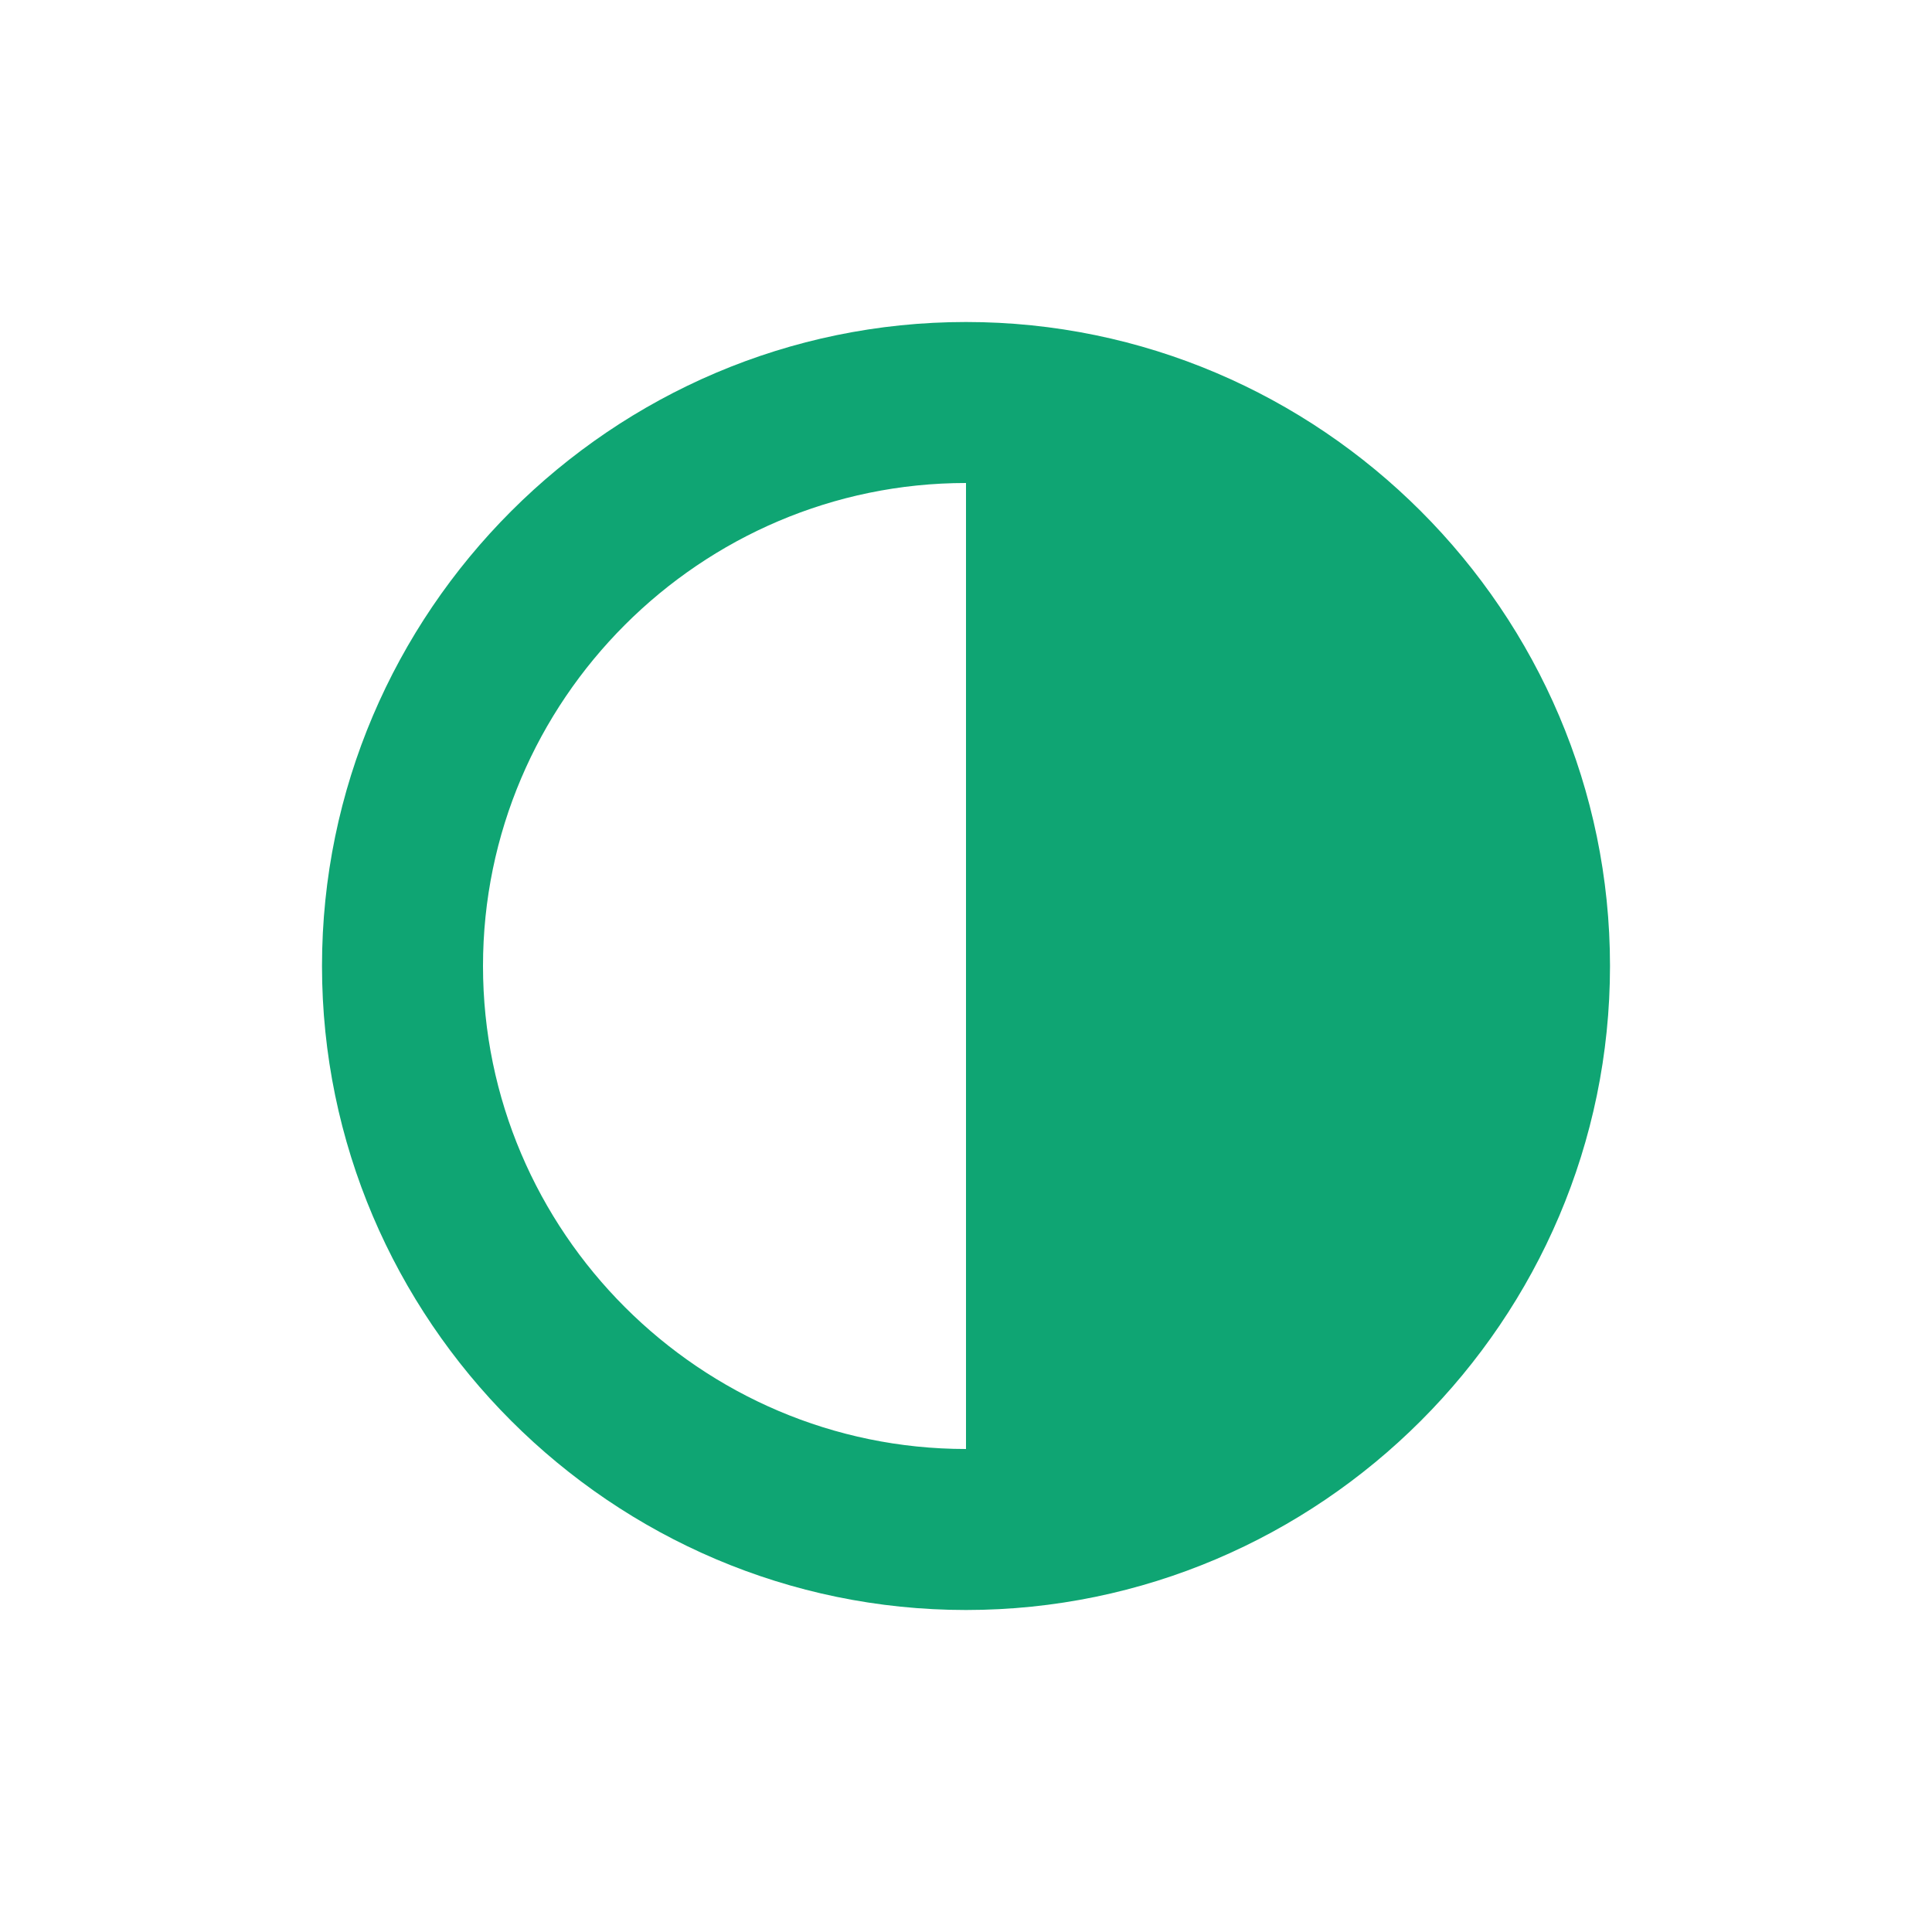
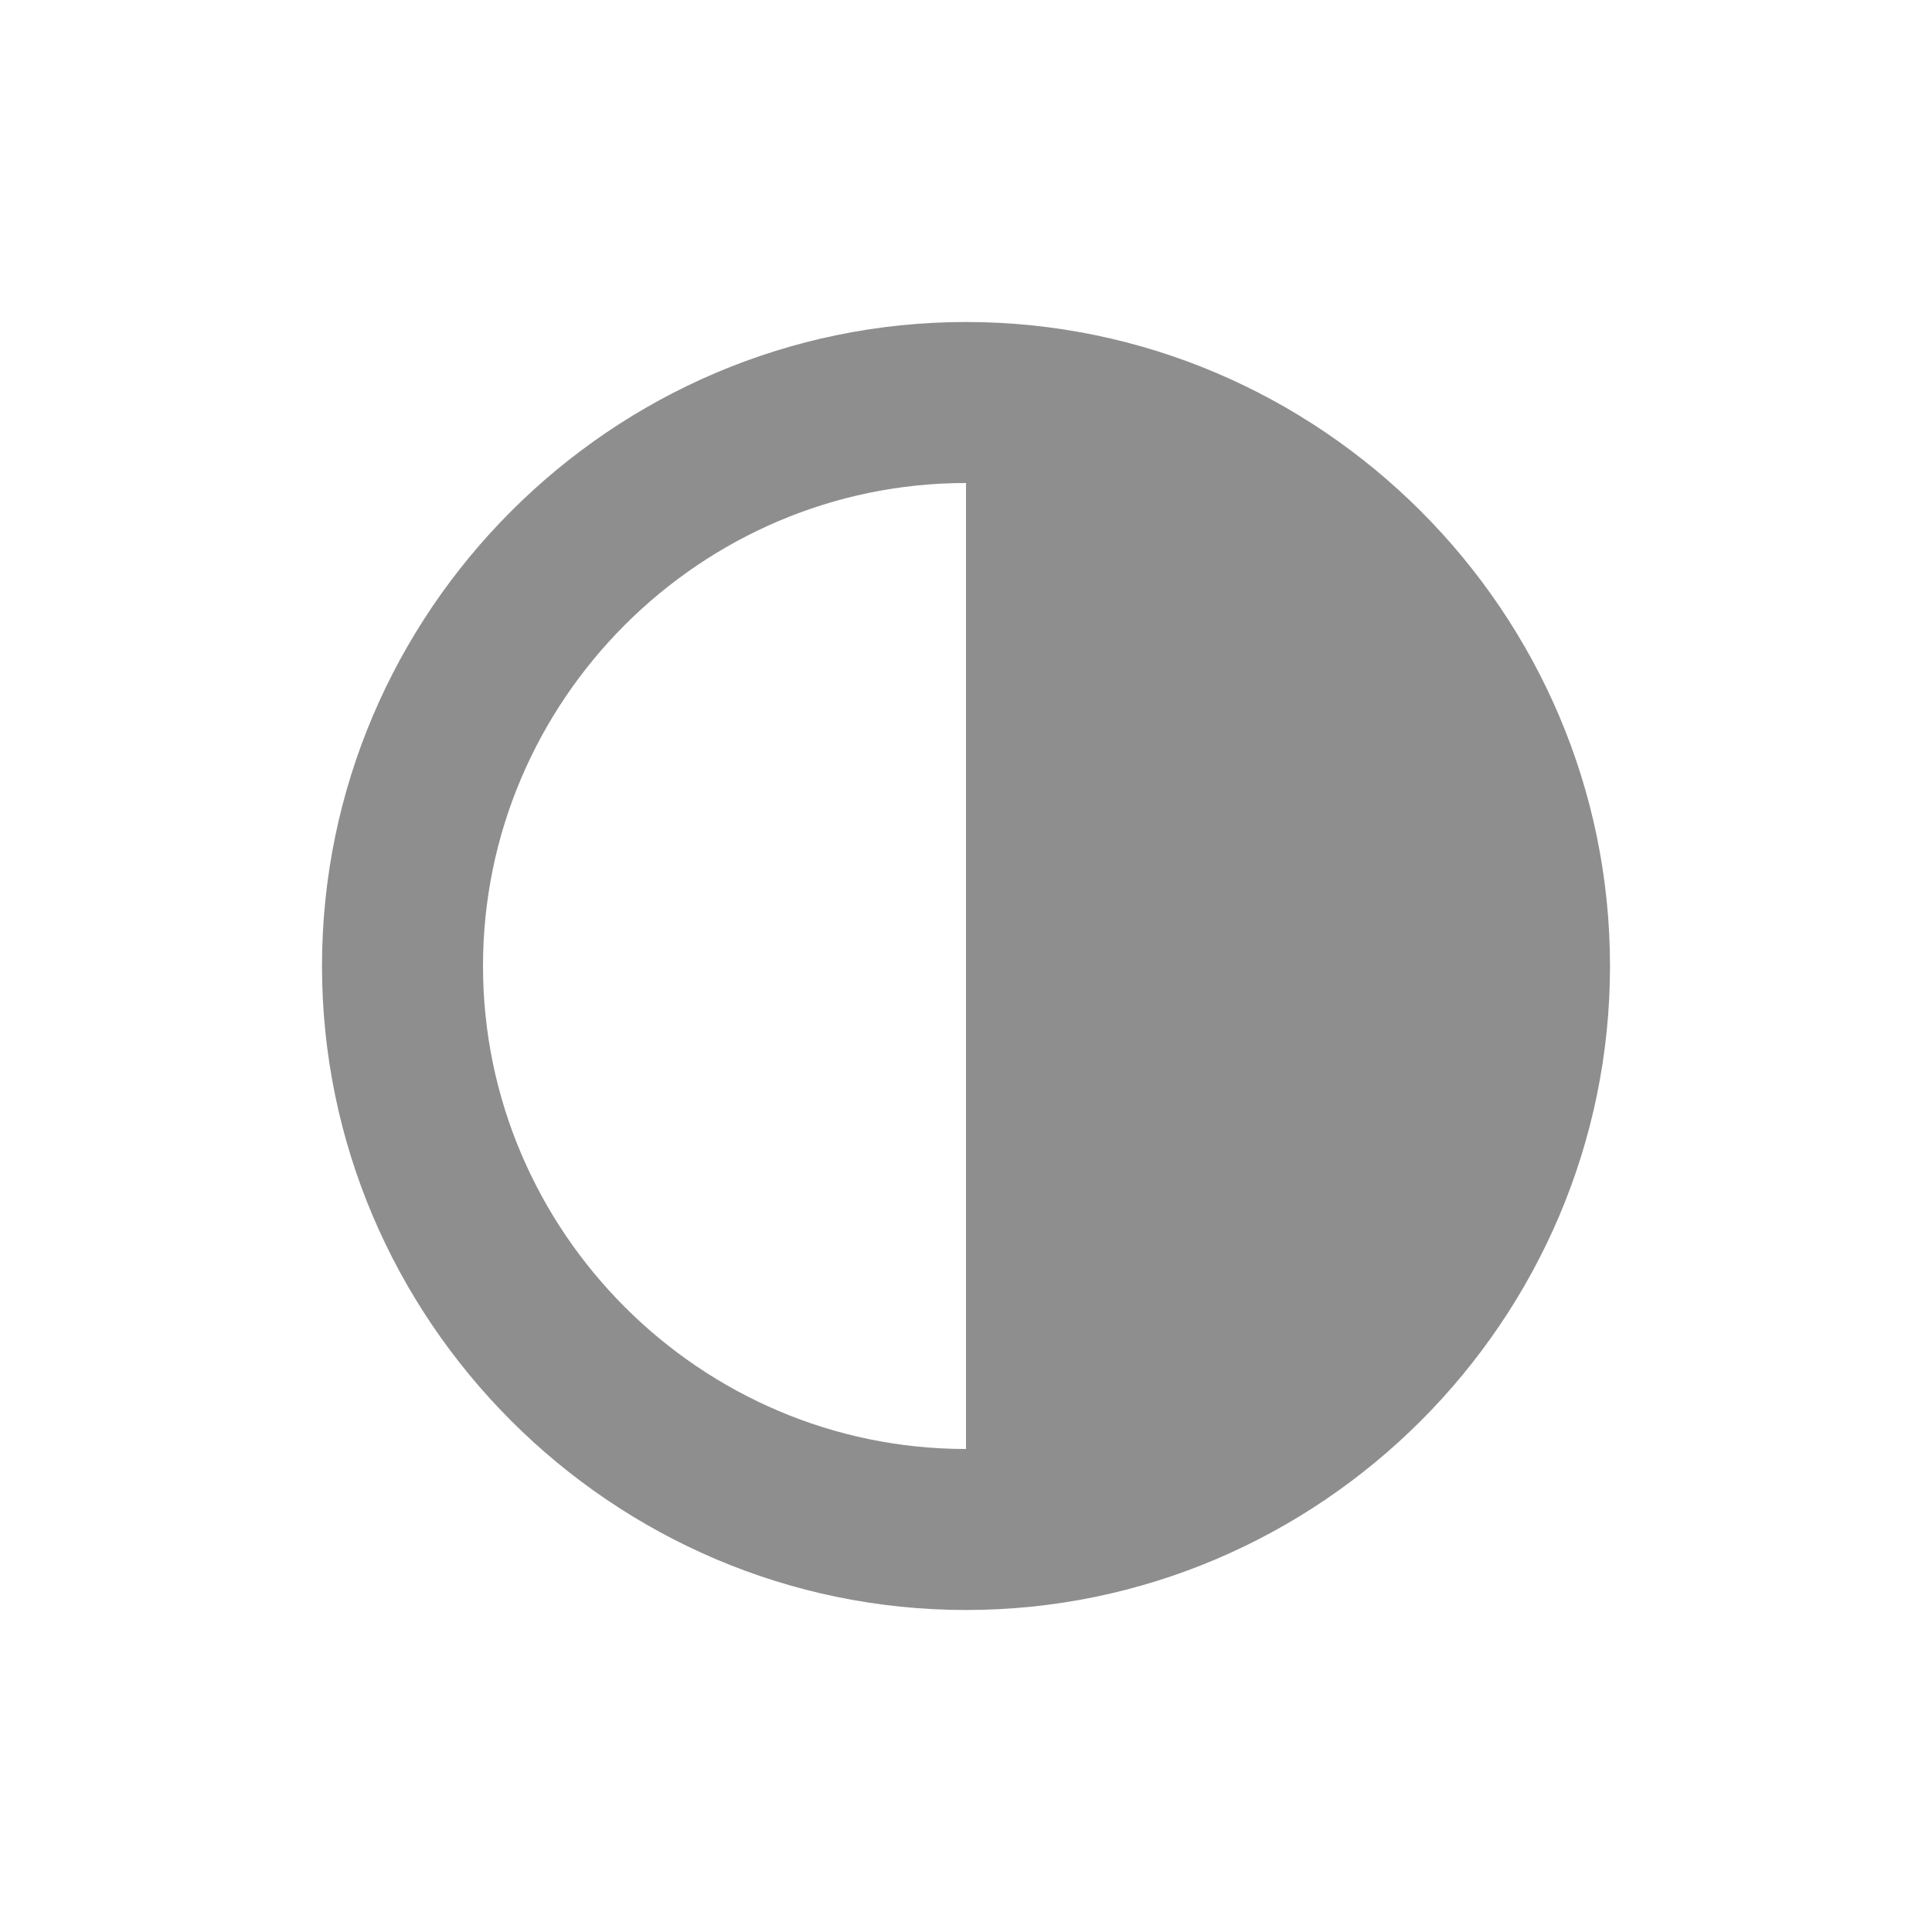
- <svg xmlns="http://www.w3.org/2000/svg" width="24" height="24" fill="none" viewBox="0 0 24 24">
-   <path fill-rule="evenodd" clip-rule="evenodd" d="M12 4c-4.4 0-8 3.6-8 8s3.6 8 8 8 8-3.6 8-8-3.6-8-8-8zm-6 8c0-3.3 2.7-6 6-6v12c-3.3 0-6-2.7-6-6z" fill="#0FA573" />
+ <svg xmlns="http://www.w3.org/2000/svg" width="24" height="24" viewBox="0 0 24 24">
+   <path fill-rule="evenodd" d="M12 4c-4.4 0-8 3.6-8 8s3.6 8 8 8 8-3.6 8-8-3.6-8-8-8zm-6 8c0-3.3 2.7-6 6-6v12c-3.3 0-6-2.7-6-6z" fill="#8e8e8e" />
</svg>
